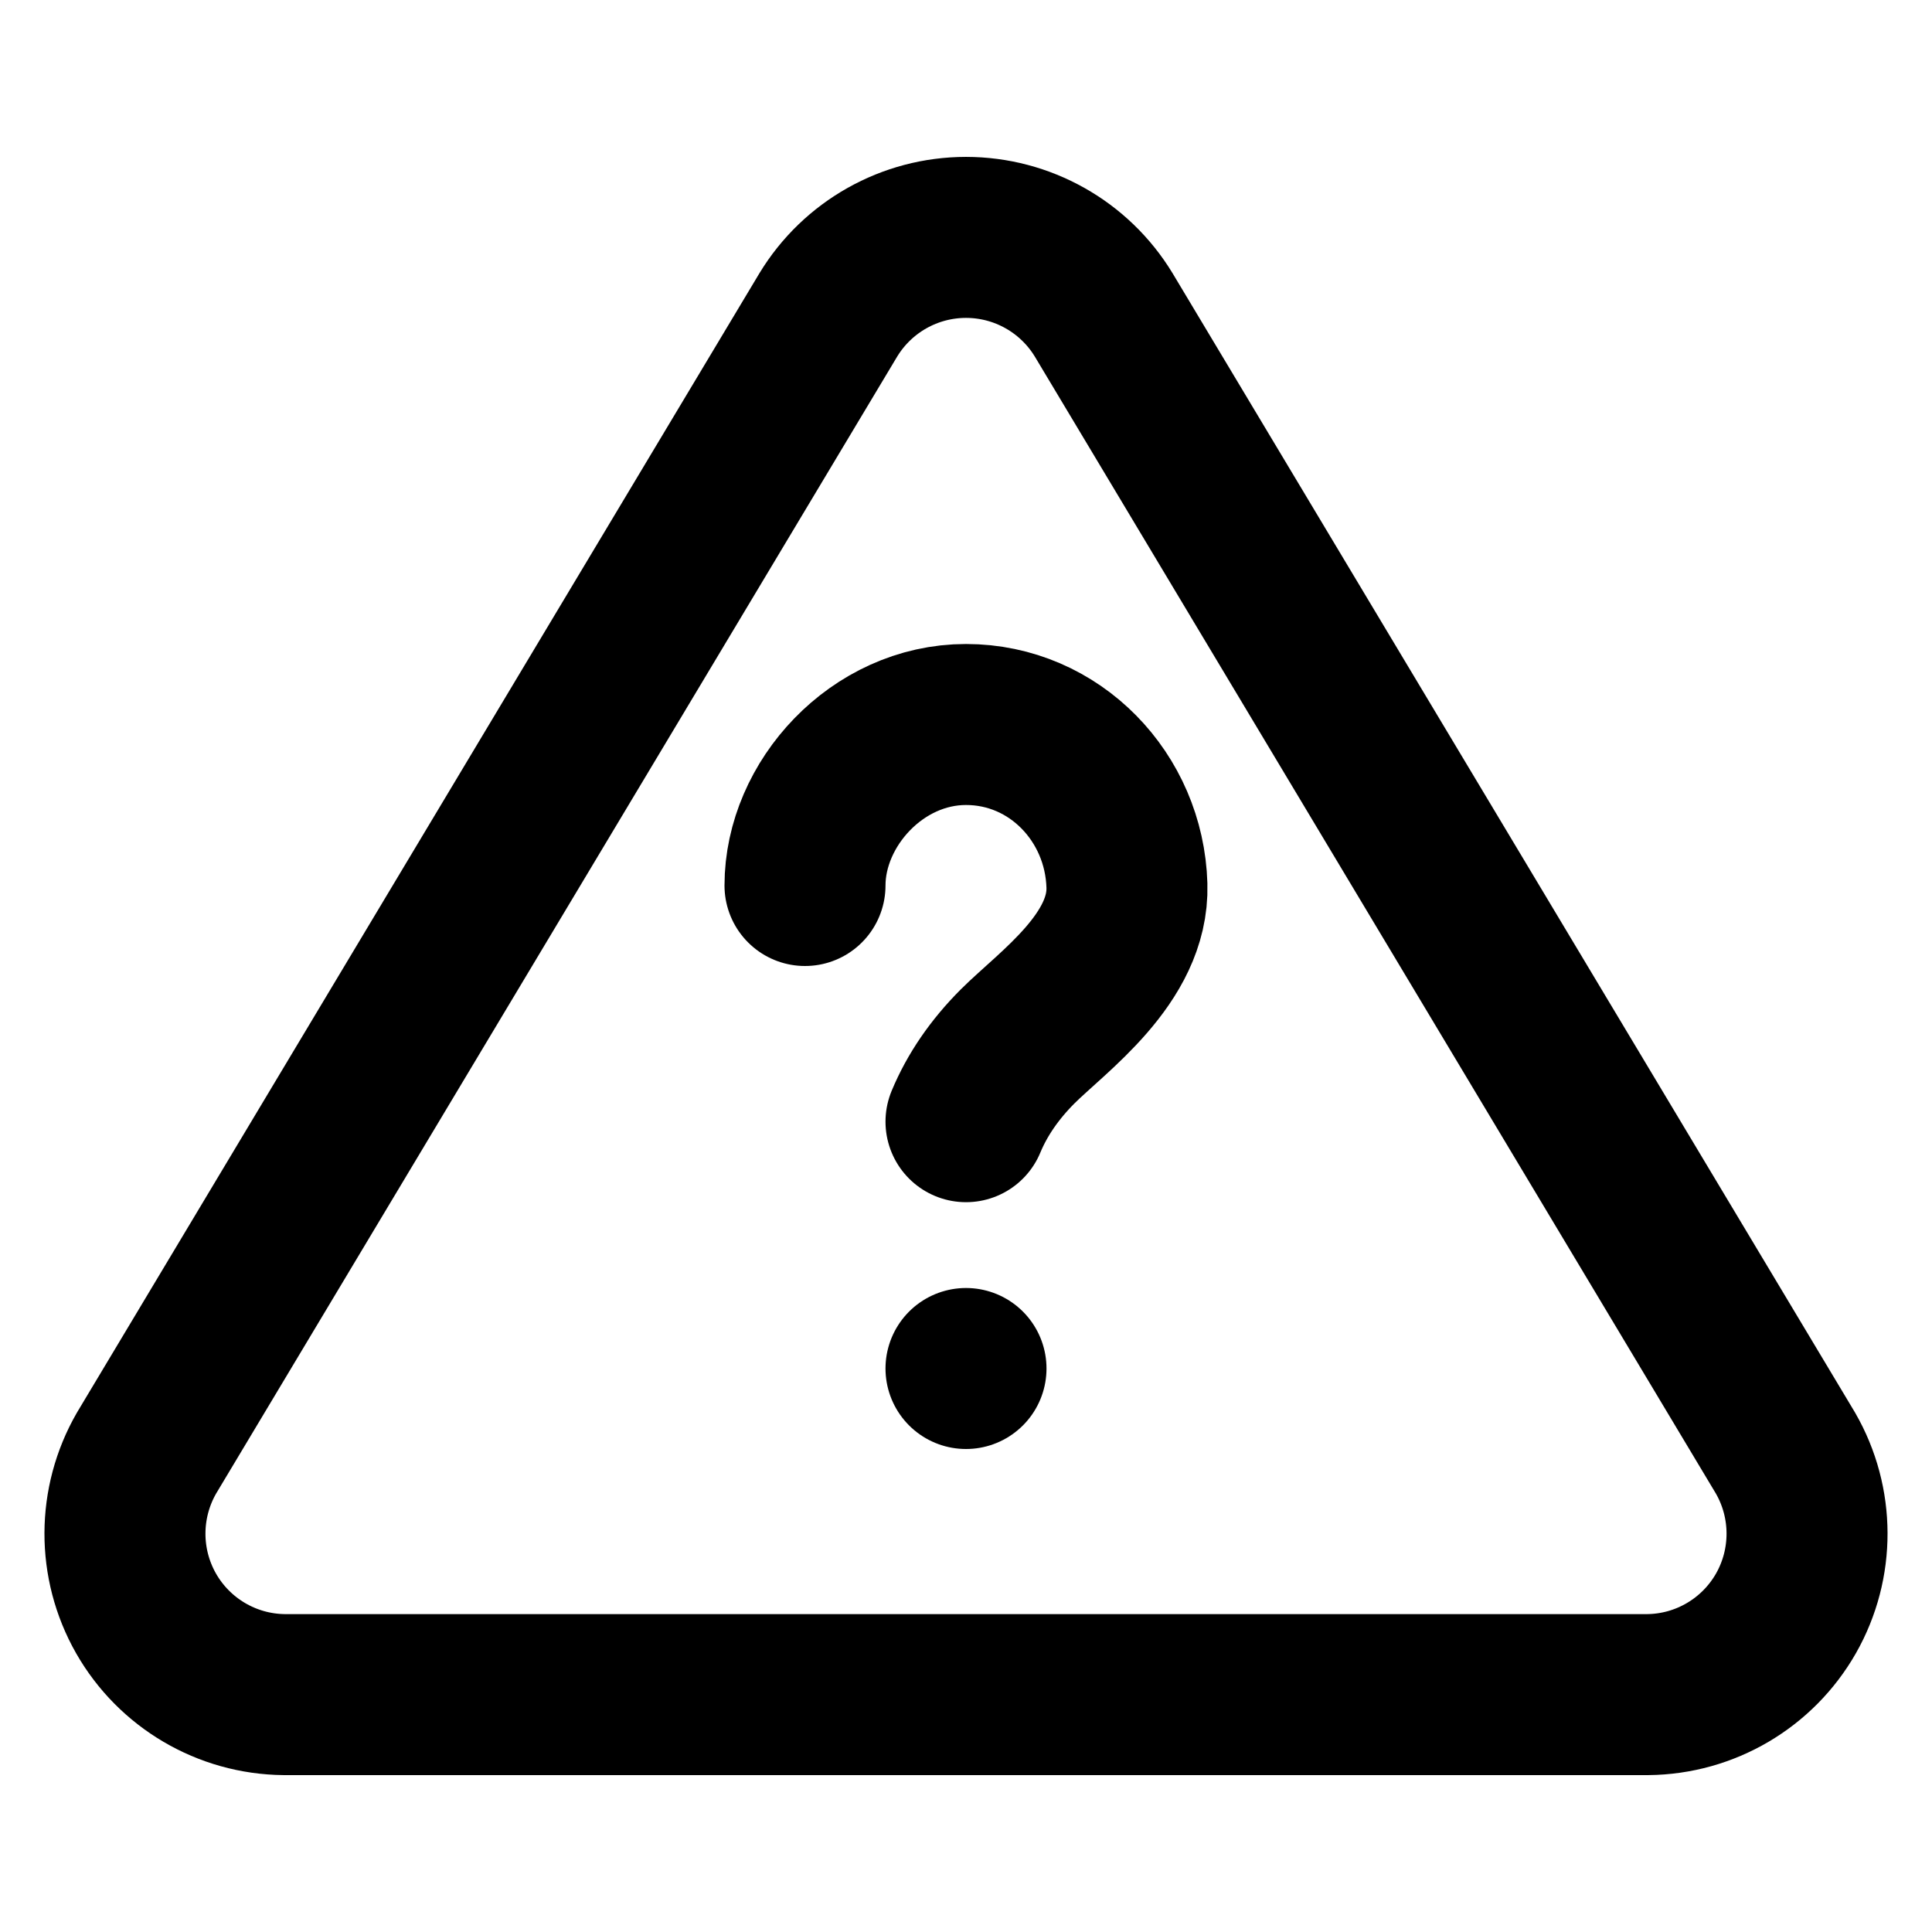
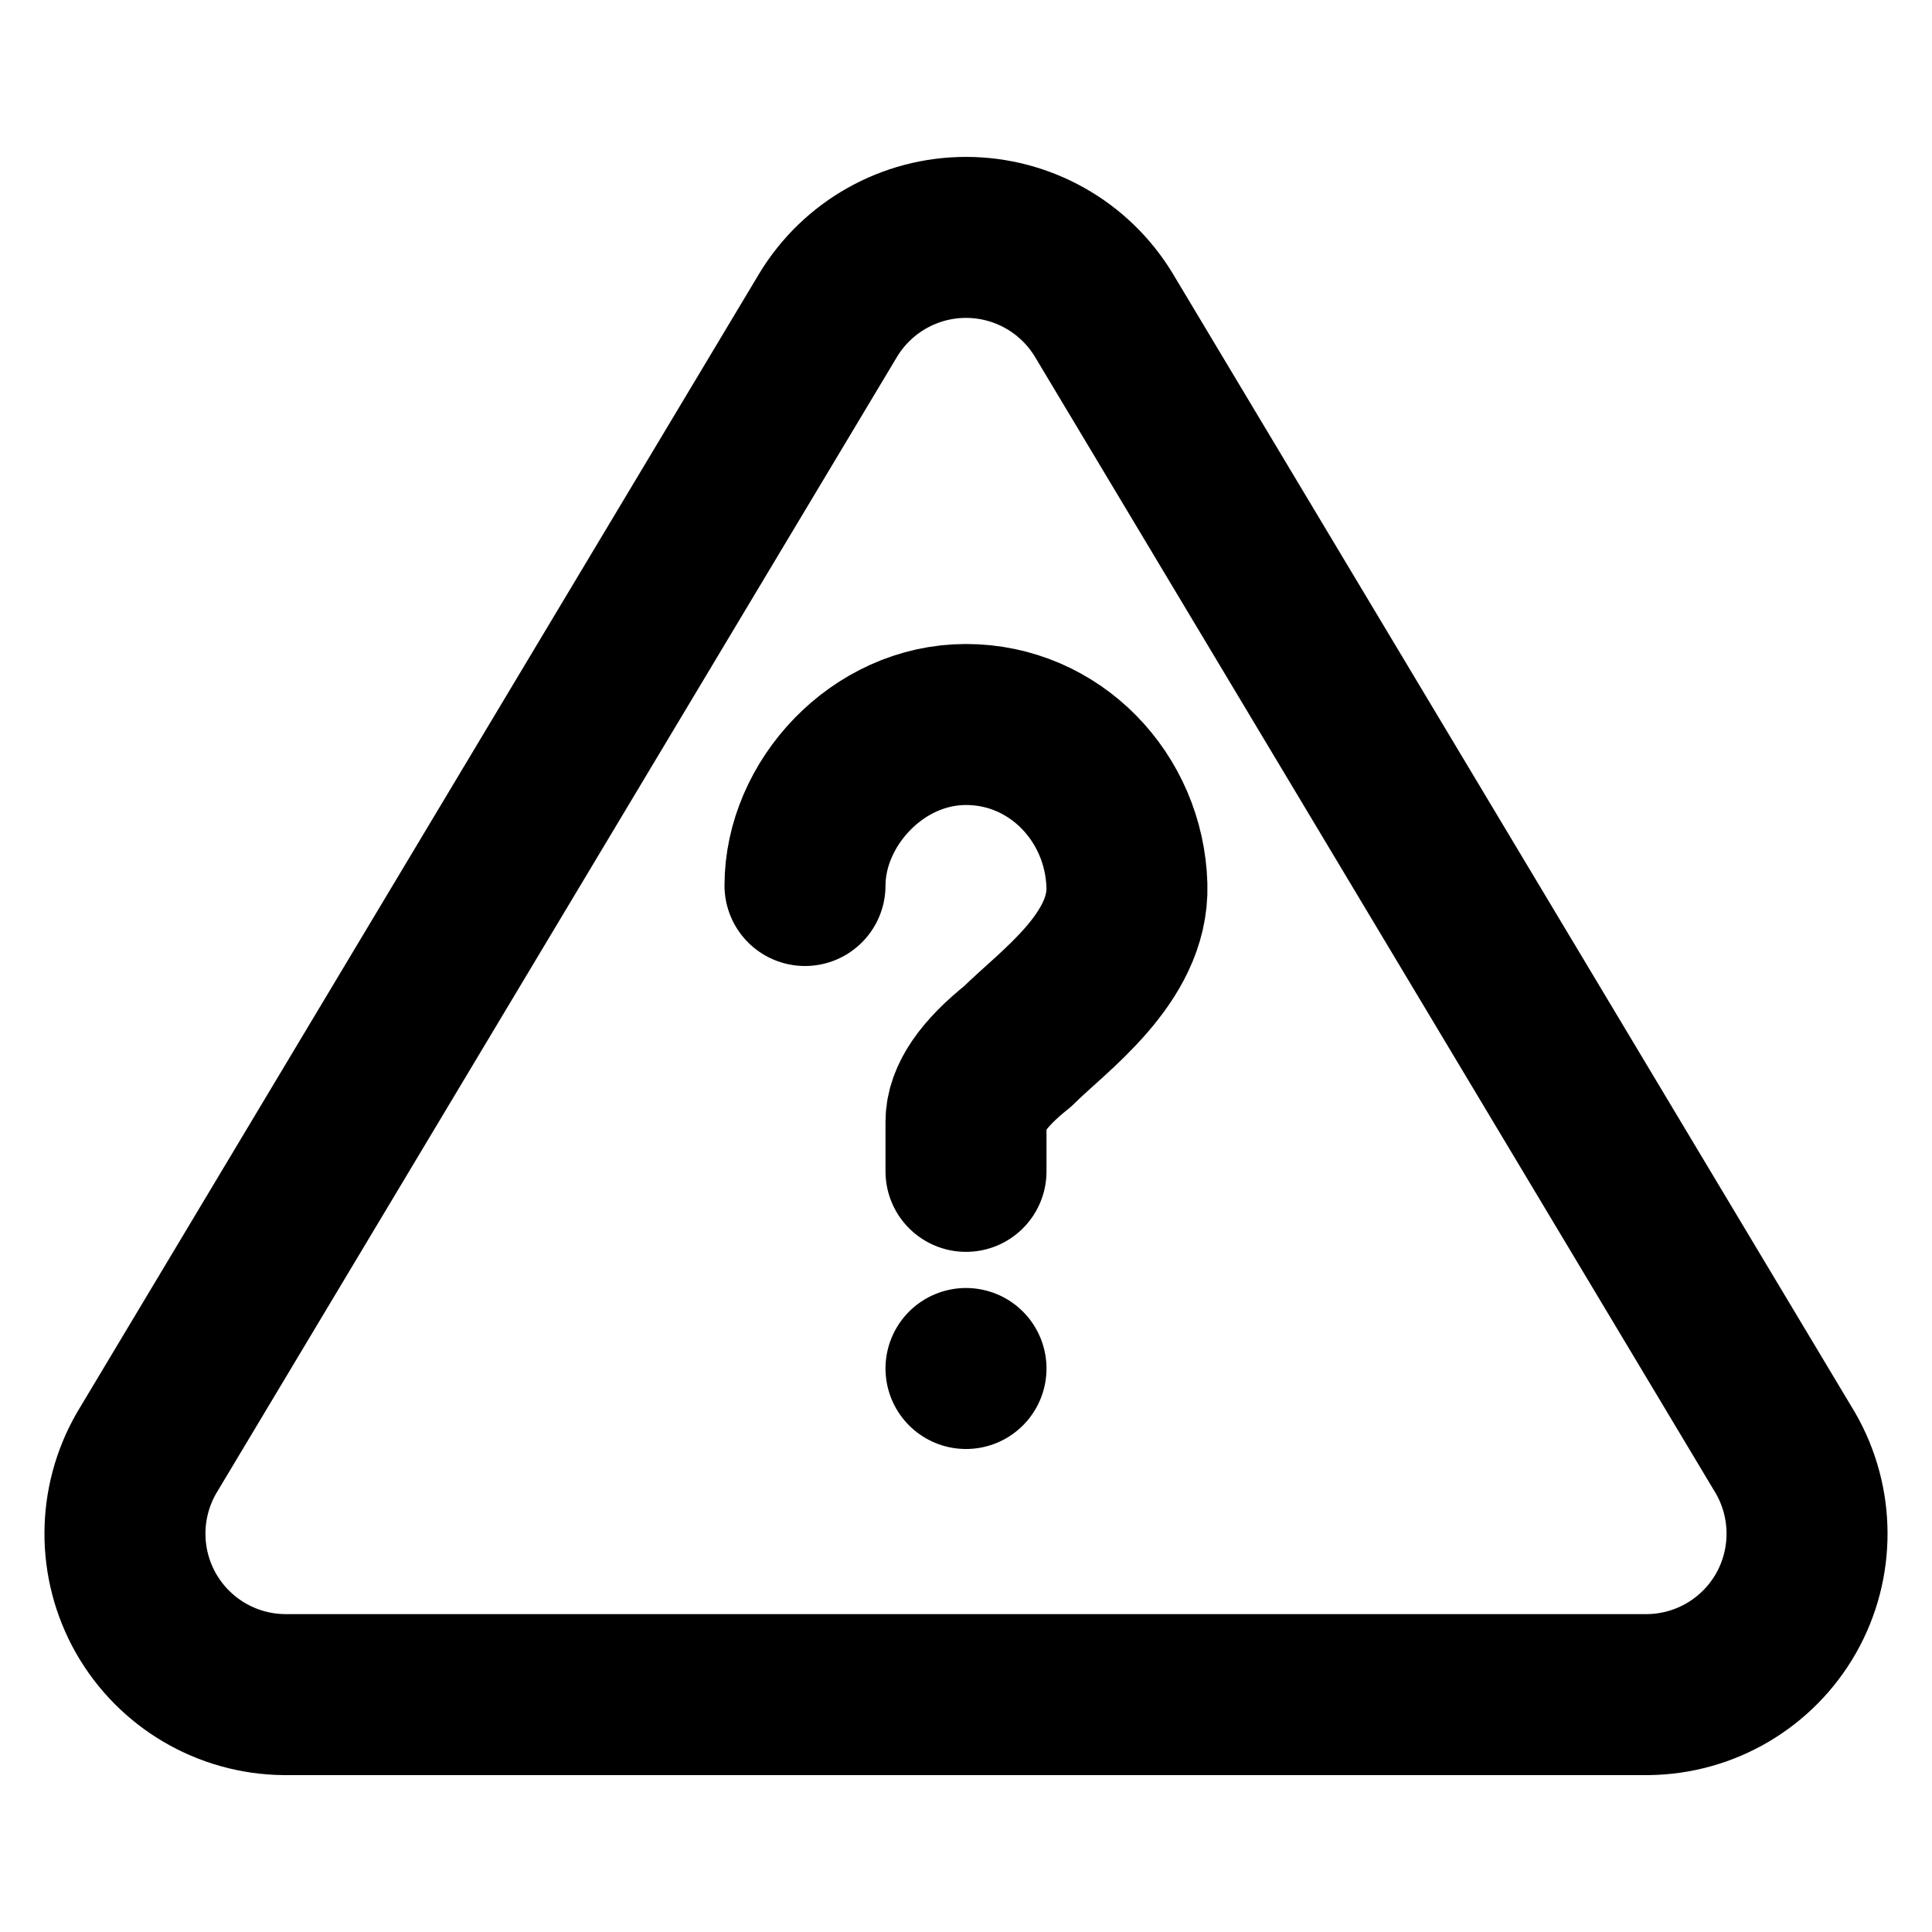
<svg xmlns="http://www.w3.org/2000/svg" style="isolation:isolate" viewBox="0 0 24 24" width="24" height="24">
  <defs>
-     <clipPath id="_clipPath_8IqTYdCWqX5gFhAx6ajcwdzazWLchis1">
+     <clipPath id="_clipPath_7RTu353kJMshguFXiQ9YtpcyIsv3d0hU">
      <rect width="24" height="24" />
    </clipPath>
  </defs>
-   <g clip-path="url(#_clipPath_8IqTYdCWqX5gFhAx6ajcwdzazWLchis1)">
-     <path d=" M 10.29 3.911 L 1.82 18.051 C 1.465 18.667 1.463 19.425 1.814 20.042 C 2.166 20.659 2.819 21.044 3.53 21.051 L 20.47 21.051 C 21.181 21.044 21.834 20.659 22.186 20.042 C 22.537 19.425 22.535 18.667 22.18 18.051 L 13.71 3.911 C 13.347 3.314 12.699 2.949 12 2.949 C 11.301 2.949 10.653 3.314 10.29 3.911 Z " fill="none" vector-effect="non-scaling-stroke" stroke-width="2" stroke="rgb(0,0,0)" stroke-linejoin="round" stroke-linecap="round" stroke-miterlimit="4" />
-     <path d=" M 10 11 C 10 9.985 10.896 9 12 9 C 13.103 9 13.967 9.905 13.999 11 C 14.026 11.907 13.074 12.567 12.641 12.999 Q 12.209 13.432 12 13.934" fill="none" vector-effect="non-scaling-stroke" stroke-width="2" stroke="rgb(0,0,0)" stroke-linejoin="round" stroke-linecap="round" stroke-miterlimit="3" />
-     <line x1="12" y1="17" x2="12" y2="17" vector-effect="non-scaling-stroke" stroke-width="2" stroke="rgb(0,0,0)" stroke-linejoin="round" stroke-linecap="round" stroke-miterlimit="4" />
+   <g clip-path="url(#_clipPath_7RTu353kJMshguFXiQ9YtpcyIsv3d0hU)">
+     <path d=" M 10.29 3.911 L 1.82 18.051 C 1.465 18.667 1.463 19.425 1.814 20.042 C 2.166 20.659 2.819 21.044 3.53 21.051 L 20.47 21.051 C 21.181 21.044 21.834 20.659 22.186 20.042 C 22.537 19.425 22.535 18.667 22.18 18.051 L 13.71 3.911 C 13.347 3.314 12.699 2.949 12 2.949 C 11.301 2.949 10.653 3.314 10.29 3.911 Z " fill="none" vector-effect="non-scaling-stroke" stroke-width="2" stroke="rgb(0,0,0)" stroke-opacity="100" stroke-linejoin="round" stroke-linecap="round" stroke-miterlimit="4" />
+     <line x1="12" y1="17" x2="12" y2="17" vector-effect="non-scaling-stroke" stroke-width="2" stroke="rgb(0,0,0)" stroke-opacity="100" stroke-linejoin="round" stroke-linecap="round" stroke-miterlimit="4" />
+     <path d=" M 10 11 C 10 9.985 10.896 9 12 9 C 13.103 9 13.967 9.905 13.999 11 C 14.026 11.907 13.073 12.567 12.641 12.999 Q 12 13.509 12 13.934 L 12 14.551" fill="none" vector-effect="non-scaling-stroke" stroke-width="2" stroke="rgb(0,0,0)" stroke-opacity="100" stroke-linejoin="round" stroke-linecap="round" stroke-miterlimit="3" />
  </g>
</svg>
